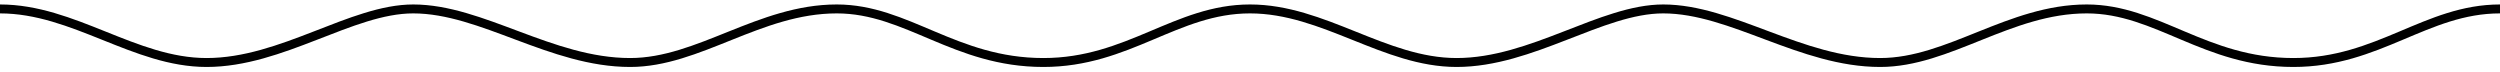
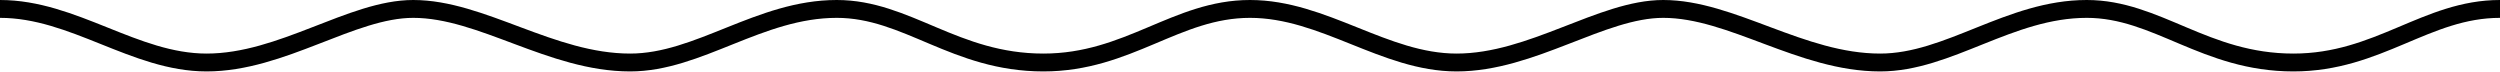
<svg xmlns="http://www.w3.org/2000/svg" width="280px" height="8px" viewBox="0 0 280 8" version="1.1">
  <defs />
  <g id="Page-1" stroke="none" stroke-width="1" fill="none" fill-rule="evenodd">
-     <g id="Artboard-Copy-3" transform="translate(-20, -367)" stroke="#000000">
+     <g id="Artboard-Copy-3" transform="translate(-20, -367)" stroke="#000000" stroke-width="2">
      <g id="Group" transform="translate(20, 368)">
        <path d="M0,0 C8.264,0 15.069,6 23.14,6 C31.597,6 39.375,1.36071867e-16 46.281,0 C53.958,0 61.736,6 70.579,6 C78.264,6 85.069,6.50593612e-17 93.719,0 C101.597,0 106.944,6 116.86,6 C126.389,6 131.736,4.33729075e-17 140,0" id="Path-2" />
        <path d="M140,0 C148.264,0 155.069,6 163.14,6 C171.597,6 179.375,1.36071867e-16 186.281,0 C193.958,0 201.736,6 210.579,6 C218.264,6 225.069,6.50593612e-17 233.719,0 C241.597,0 246.944,6 256.86,6 C266.389,6 271.736,4.33729075e-17 280,0" id="Path-2-Copy" />
      </g>
    </g>
  </g>
</svg>
